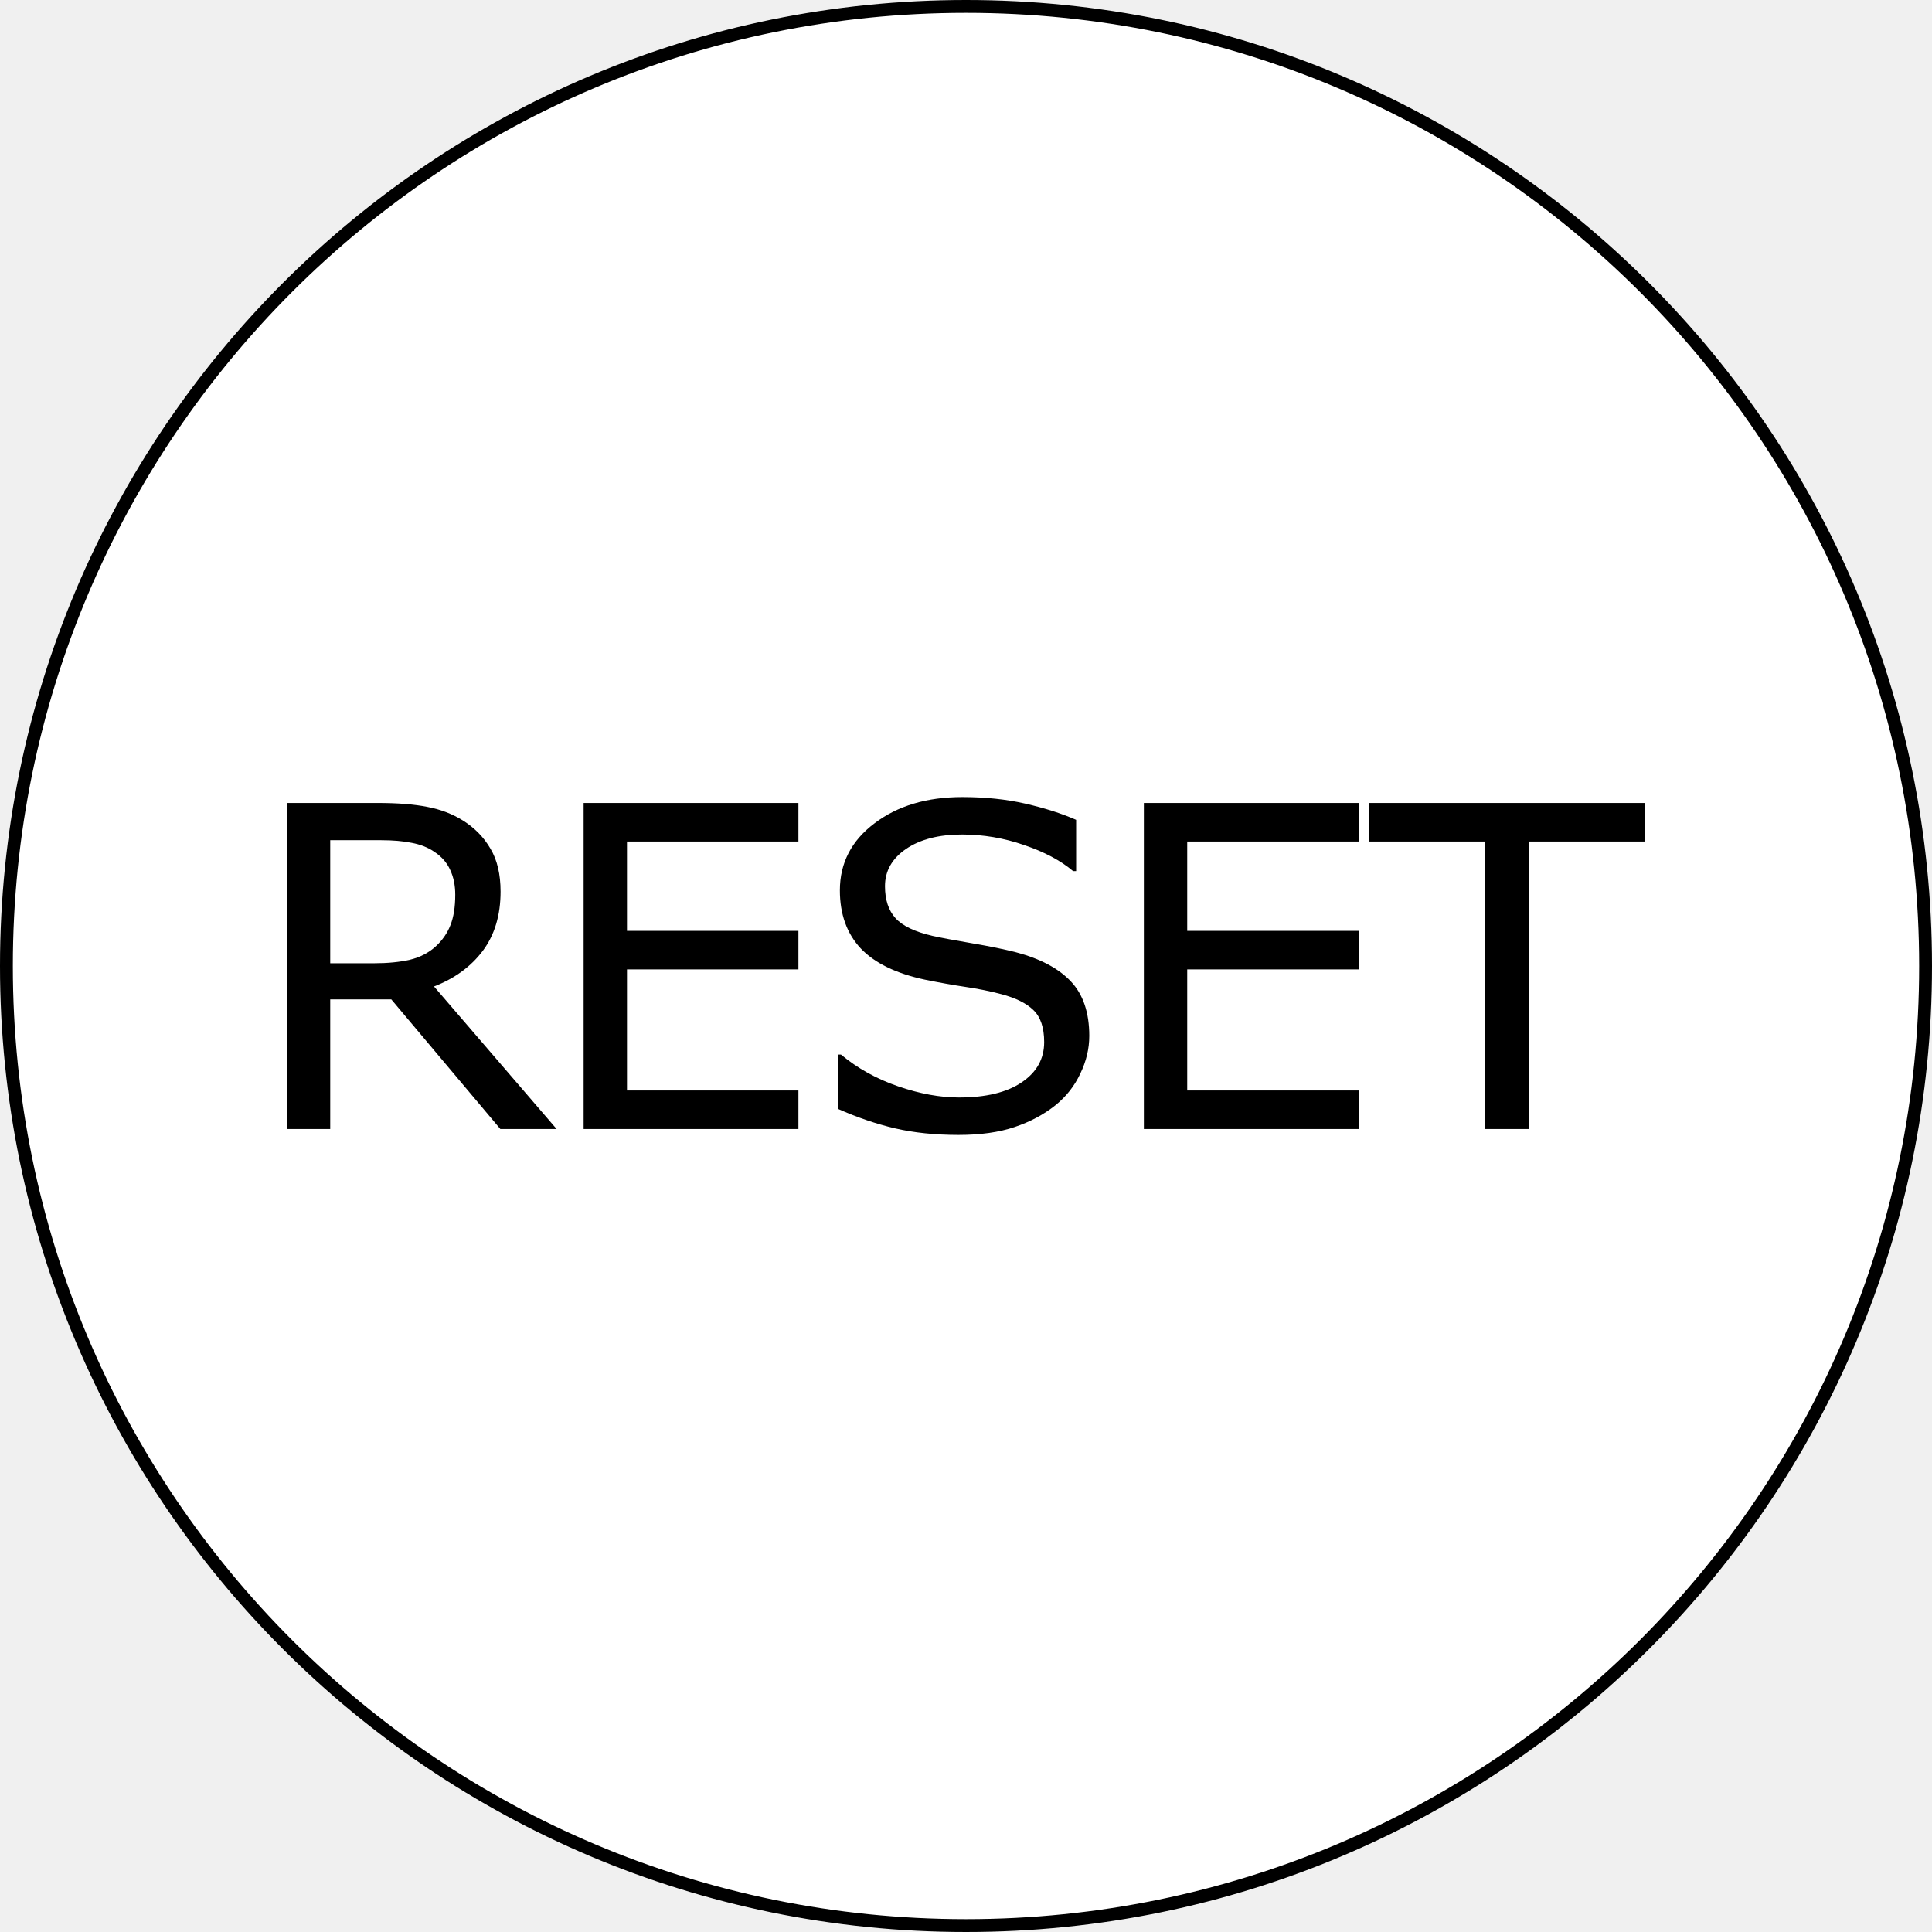
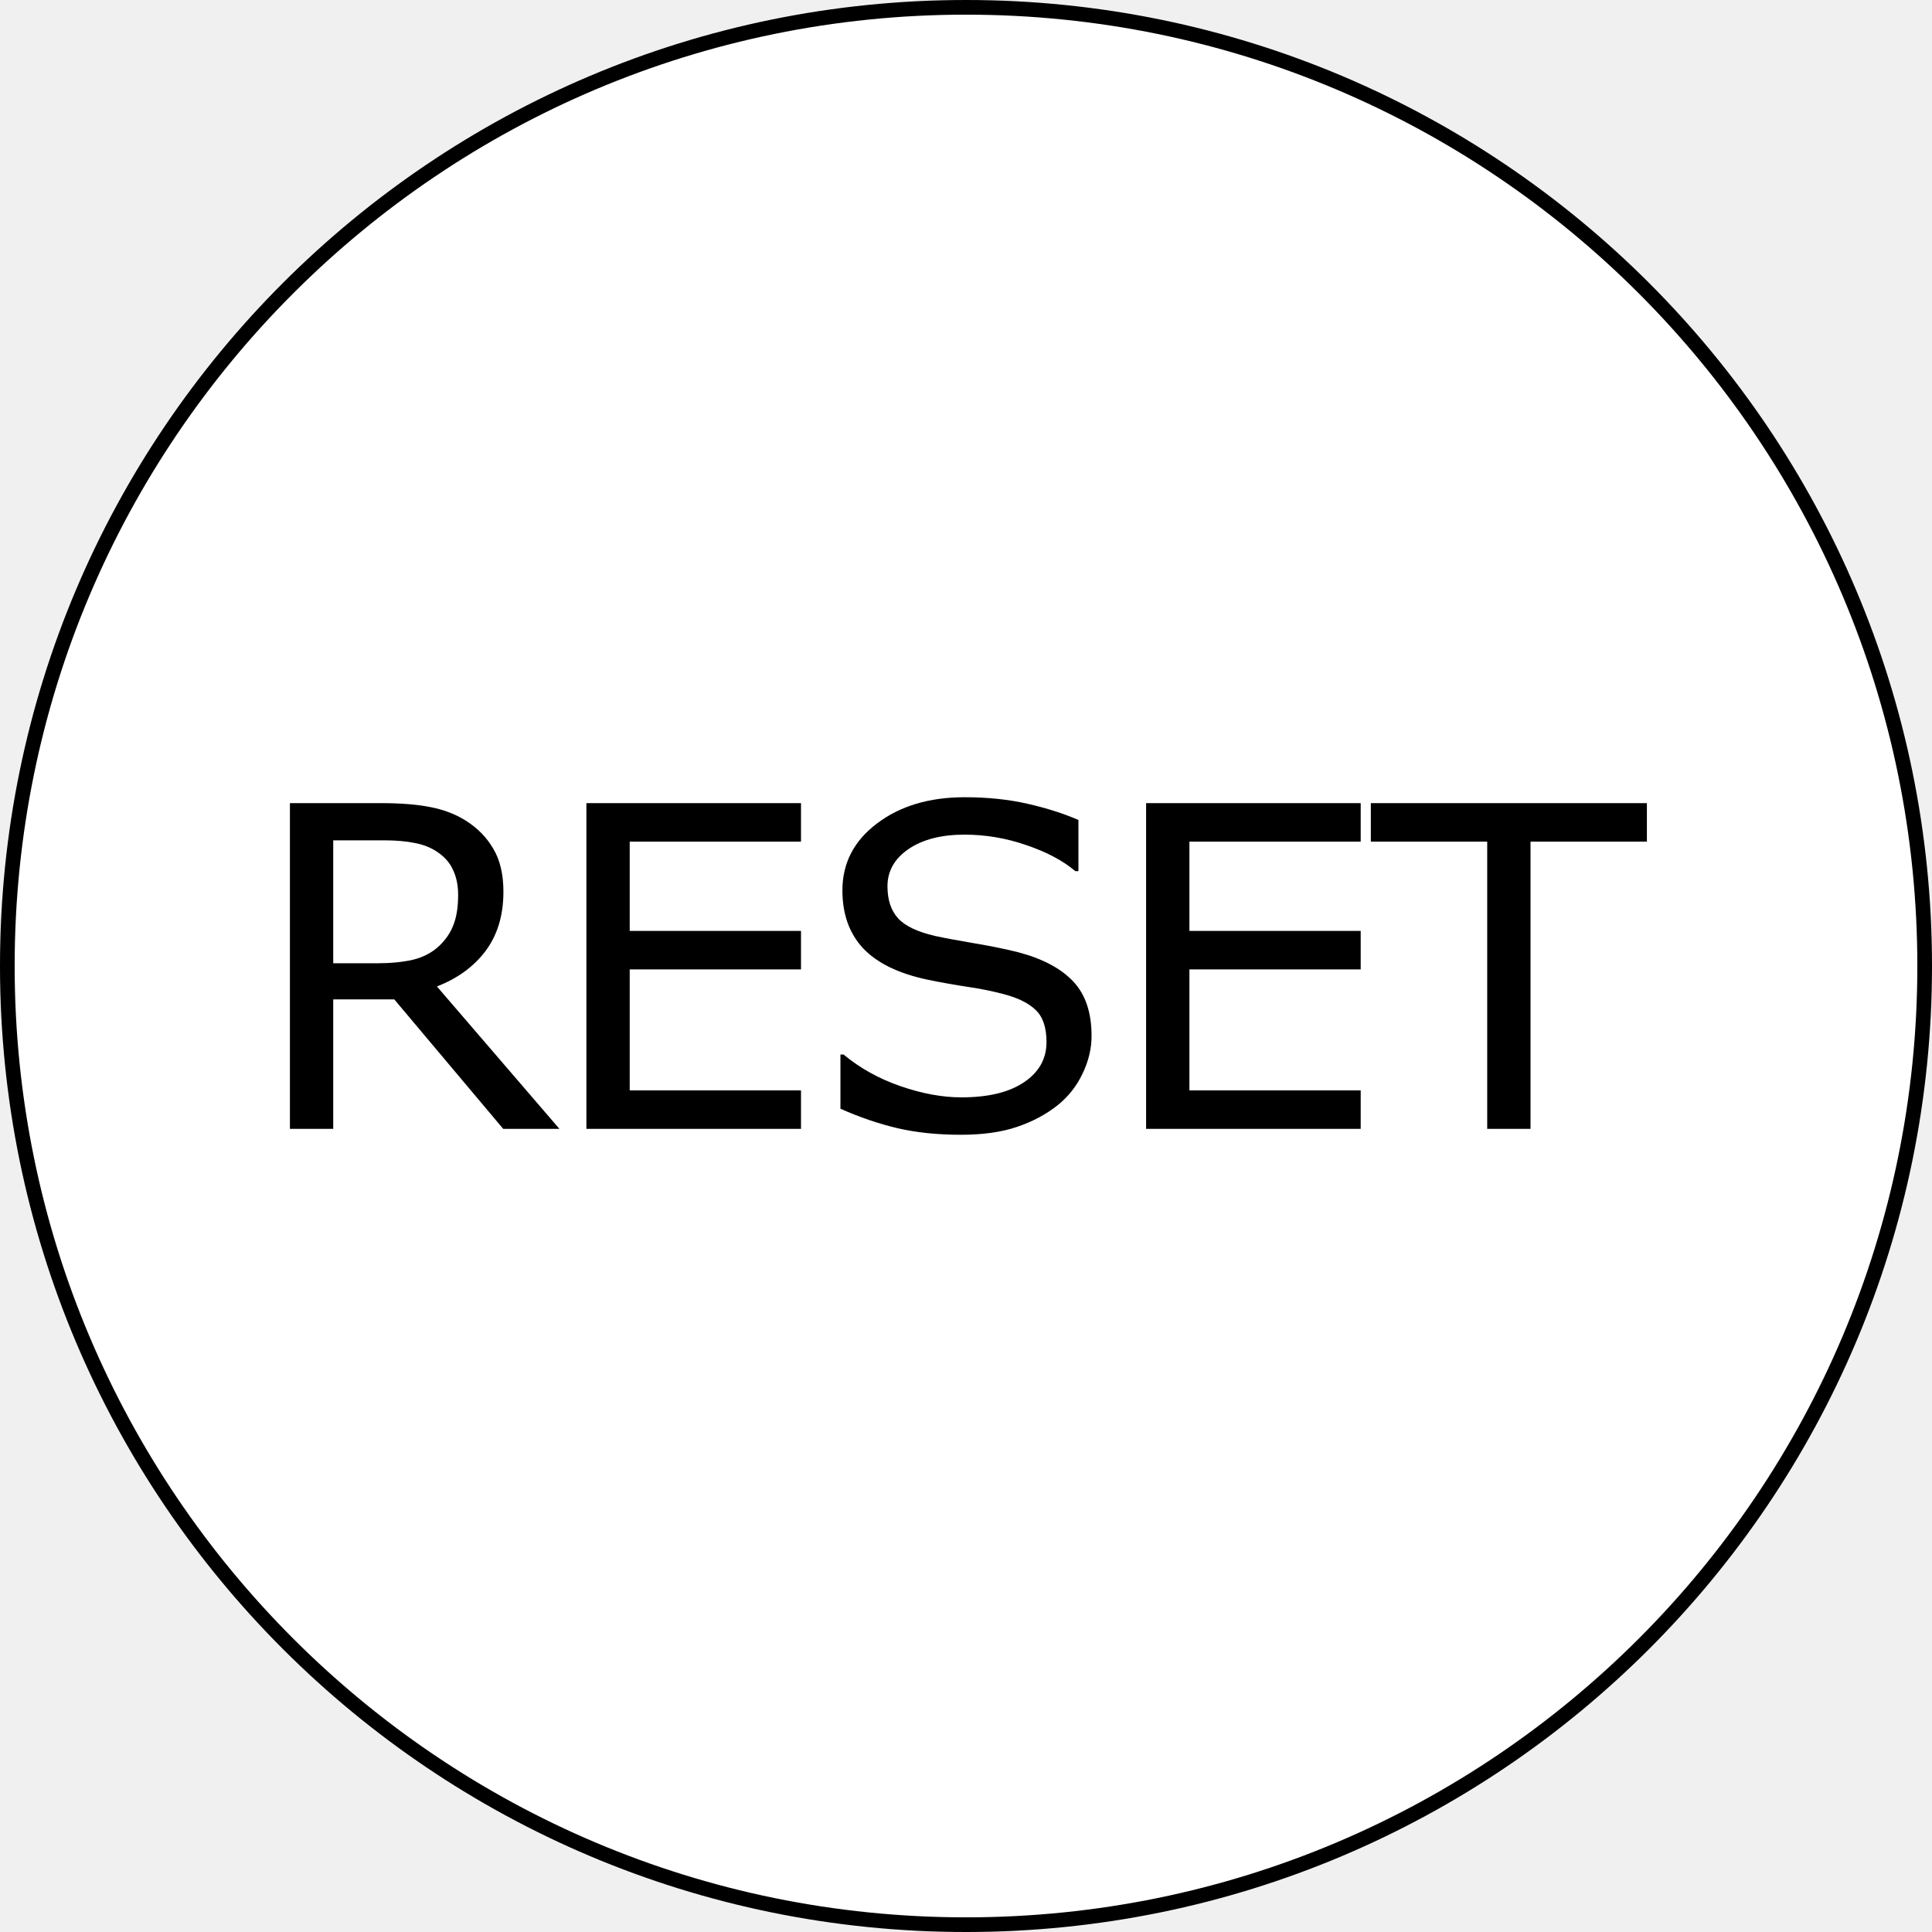
- <svg xmlns="http://www.w3.org/2000/svg" width="278.685mm" height="278.685mm" viewBox="0 0 278.685 278.685" version="1.1" id="svg8">
+ <svg xmlns="http://www.w3.org/2000/svg" width="278.949mm" height="278.949mm" viewBox="0 0 278.949 278.949" version="1.1" id="svg8">
  <defs id="defs2" />
-   <g id="layer1" transform="translate(-30.47824,0.3518582)">
+   <g id="layer1" transform="translate(-30.34595,0.4841499)">
    <flowRoot xml:space="preserve" id="flowRoot827" style="font-style:normal;font-variant:normal;font-weight:normal;font-stretch:normal;font-size:133.333px;line-height:0;font-family:'BIZ UDMincho';-inkscape-font-specification:'BIZ UDMincho';font-variant-ligatures:normal;font-variant-caps:normal;font-variant-numeric:normal;font-feature-settings:normal;text-align:start;letter-spacing:-4.41px;word-spacing:0px;writing-mode:lr-tb;text-anchor:start;fill:#000000;fill-opacity:1;stroke:none" transform="scale(0.2645833)">
      <flowRegion id="flowRegion829">
        <rect id="rect831" width="1350" height="277.778" x="-1298.148" y="765.112" />
      </flowRegion>
      <flowPara id="flowPara833" />
    </flowRoot>
    <g aria-label="Reset" transform="matrix(0.3202788,0,0,0.3202788,9.472983,30.02586)" style="font-style:normal;font-variant:normal;font-weight:normal;font-stretch:normal;font-size:133.333px;line-height:0;font-family:Ebrima;-inkscape-font-specification:Ebrima;font-variant-ligatures:normal;font-variant-caps:normal;font-variant-numeric:normal;font-feature-settings:normal;text-align:start;letter-spacing:-4.41px;word-spacing:0px;writing-mode:lr-tb;text-anchor:start;fill:#000000;fill-opacity:1;stroke:none" id="flowRoot843">
-       <circle style="fill:#ffffff;fill-opacity:1;fill-rule:evenodd;stroke:#000000;stroke-width:5.783;stroke-miterlimit:4;stroke-dasharray:none;stroke-opacity:1" id="path977" cx="500.65" cy="340.218" r="432.174" />
-       <g aria-label="RESET" transform="matrix(1.514695,0,0,1.514695,573.3699,352.8017)" style="font-style:normal;font-variant:normal;font-weight:normal;font-stretch:normal;font-size:133.333px;line-height:0;font-family:sans-serif;-inkscape-font-specification:sans-serif;font-variant-ligatures:normal;font-variant-caps:normal;font-variant-numeric:normal;font-feature-settings:normal;text-align:start;letter-spacing:-4.47px;word-spacing:0px;writing-mode:lr-tb;text-anchor:start;fill:#000000;fill-opacity:1;stroke:none" id="flowRoot979">
+       <circle style="fill:#ffffff;fill-opacity:1;fill-rule:evenodd;stroke:#000000;stroke-width:6.609;stroke-miterlimit:4;stroke-dasharray:none;stroke-opacity:1" id="path977" cx="500.65" cy="340.218" r="432.174" />
+       <g aria-label="RESET" transform="matrix(1.514695,0,0,1.514695,574.4546,352.8017)" style="font-style:normal;font-variant:normal;font-weight:normal;font-stretch:normal;font-size:133.333px;line-height:0;font-family:sans-serif;-inkscape-font-specification:sans-serif;font-variant-ligatures:normal;font-variant-caps:normal;font-variant-numeric:normal;font-feature-settings:normal;text-align:start;letter-spacing:-4.47px;word-spacing:0px;writing-mode:lr-tb;text-anchor:start;fill:#000000;fill-opacity:1;stroke:none" id="flowRoot979">
        <path d="m -169.734,40.162 h -16.732 L -218.887,1.621 h -18.164 V 40.162 h -12.891 v -96.94 h 27.148 q 8.789,0 14.648,1.172 5.859,1.107 10.547,4.036 5.273,3.32 8.203,8.398 2.995,5.013 2.995,12.76 0,10.482 -5.273,17.578 -5.273,7.031 -14.518,10.612 z m -30.143,-69.661 q 0,-4.167 -1.497,-7.357 -1.432,-3.255 -4.818,-5.469 -2.799,-1.888 -6.641,-2.604 -3.841,-0.781 -9.049,-0.781 h -15.169 v 36.589 h 13.021 q 6.12,0 10.677,-1.042 4.557,-1.107 7.747,-4.036 2.93,-2.734 4.297,-6.25 1.432,-3.581 1.432,-9.049 z" id="path987" />
        <path d="m -97.837,40.162 h -63.867 v -96.94 h 63.867 v 11.458 h -50.977 v 26.563 h 50.977 V -7.299 H -148.813 V 28.704 h 50.977 z" id="path989" />
        <path d="m -11.356,12.493 q 0,5.664 -2.669,11.198 -2.604,5.534 -7.357,9.375 -5.208,4.167 -12.174,6.51 -6.901,2.344 -16.667,2.344 -10.482,0 -18.88,-1.953 -8.333,-1.953 -16.992,-5.794 V 18.027 h 0.911 q 7.357,6.12 16.992,9.44 9.635,3.32 18.099,3.32 11.979,0 18.62,-4.492 6.706,-4.492 6.706,-11.979 0,-6.445 -3.19,-9.505 -3.125,-3.06 -9.57,-4.753 -4.883,-1.302 -10.612,-2.148 -5.664,-0.846 -12.044,-2.148 -12.891,-2.734 -19.141,-9.31 -6.185,-6.641 -6.185,-17.253 0,-12.174 10.286,-19.922 10.286,-7.813 26.107,-7.813 10.221,0 18.75,1.953 8.529,1.953 15.104,4.818 v 15.234 h -0.911 q -5.534,-4.688 -14.583,-7.747 -8.984,-3.125 -18.424,-3.125 -10.352,0 -16.667,4.297 -6.25,4.297 -6.25,11.068 0,6.055 3.125,9.505 3.125,3.451 11.003,5.273 4.167,0.911 11.849,2.214 7.682,1.302 13.021,2.669 10.807,2.865 16.276,8.659 5.469,5.794 5.469,16.211 z" id="path991" />
        <path d="M 68.744,40.162 H 4.877 V -56.778 H 68.744 v 11.458 H 17.768 v 26.563 H 68.744 V -7.299 H 17.768 V 28.704 h 50.977 z" id="path993" />
        <path d="M 153.923,-45.32 H 119.287 V 40.162 H 106.397 V -45.32 H 71.761 v -11.458 h 82.161 z" id="path995" />
      </g>
+       <flowRoot xml:space="preserve" id="flowRoot852" style="font-style:normal;font-variant:normal;font-weight:normal;font-stretch:normal;font-size:133.333px;line-height:0;font-family:'BIZ UDMincho';-inkscape-font-specification:'BIZ UDMincho';font-variant-ligatures:normal;font-variant-caps:normal;font-variant-numeric:normal;font-feature-settings:normal;text-align:start;letter-spacing:-4.47px;word-spacing:0px;writing-mode:lr-tb;text-anchor:start;fill:#000000;fill-opacity:1;stroke:none">
+         <flowRegion id="flowRegion854">
+           <rect id="rect856" width="174.074" height="401.852" x="1231.481" y="273.518" />
+         </flowRegion>
+         <flowPara id="flowPara858" />
+       </flowRoot>
    </g>
  </g>
</svg>
